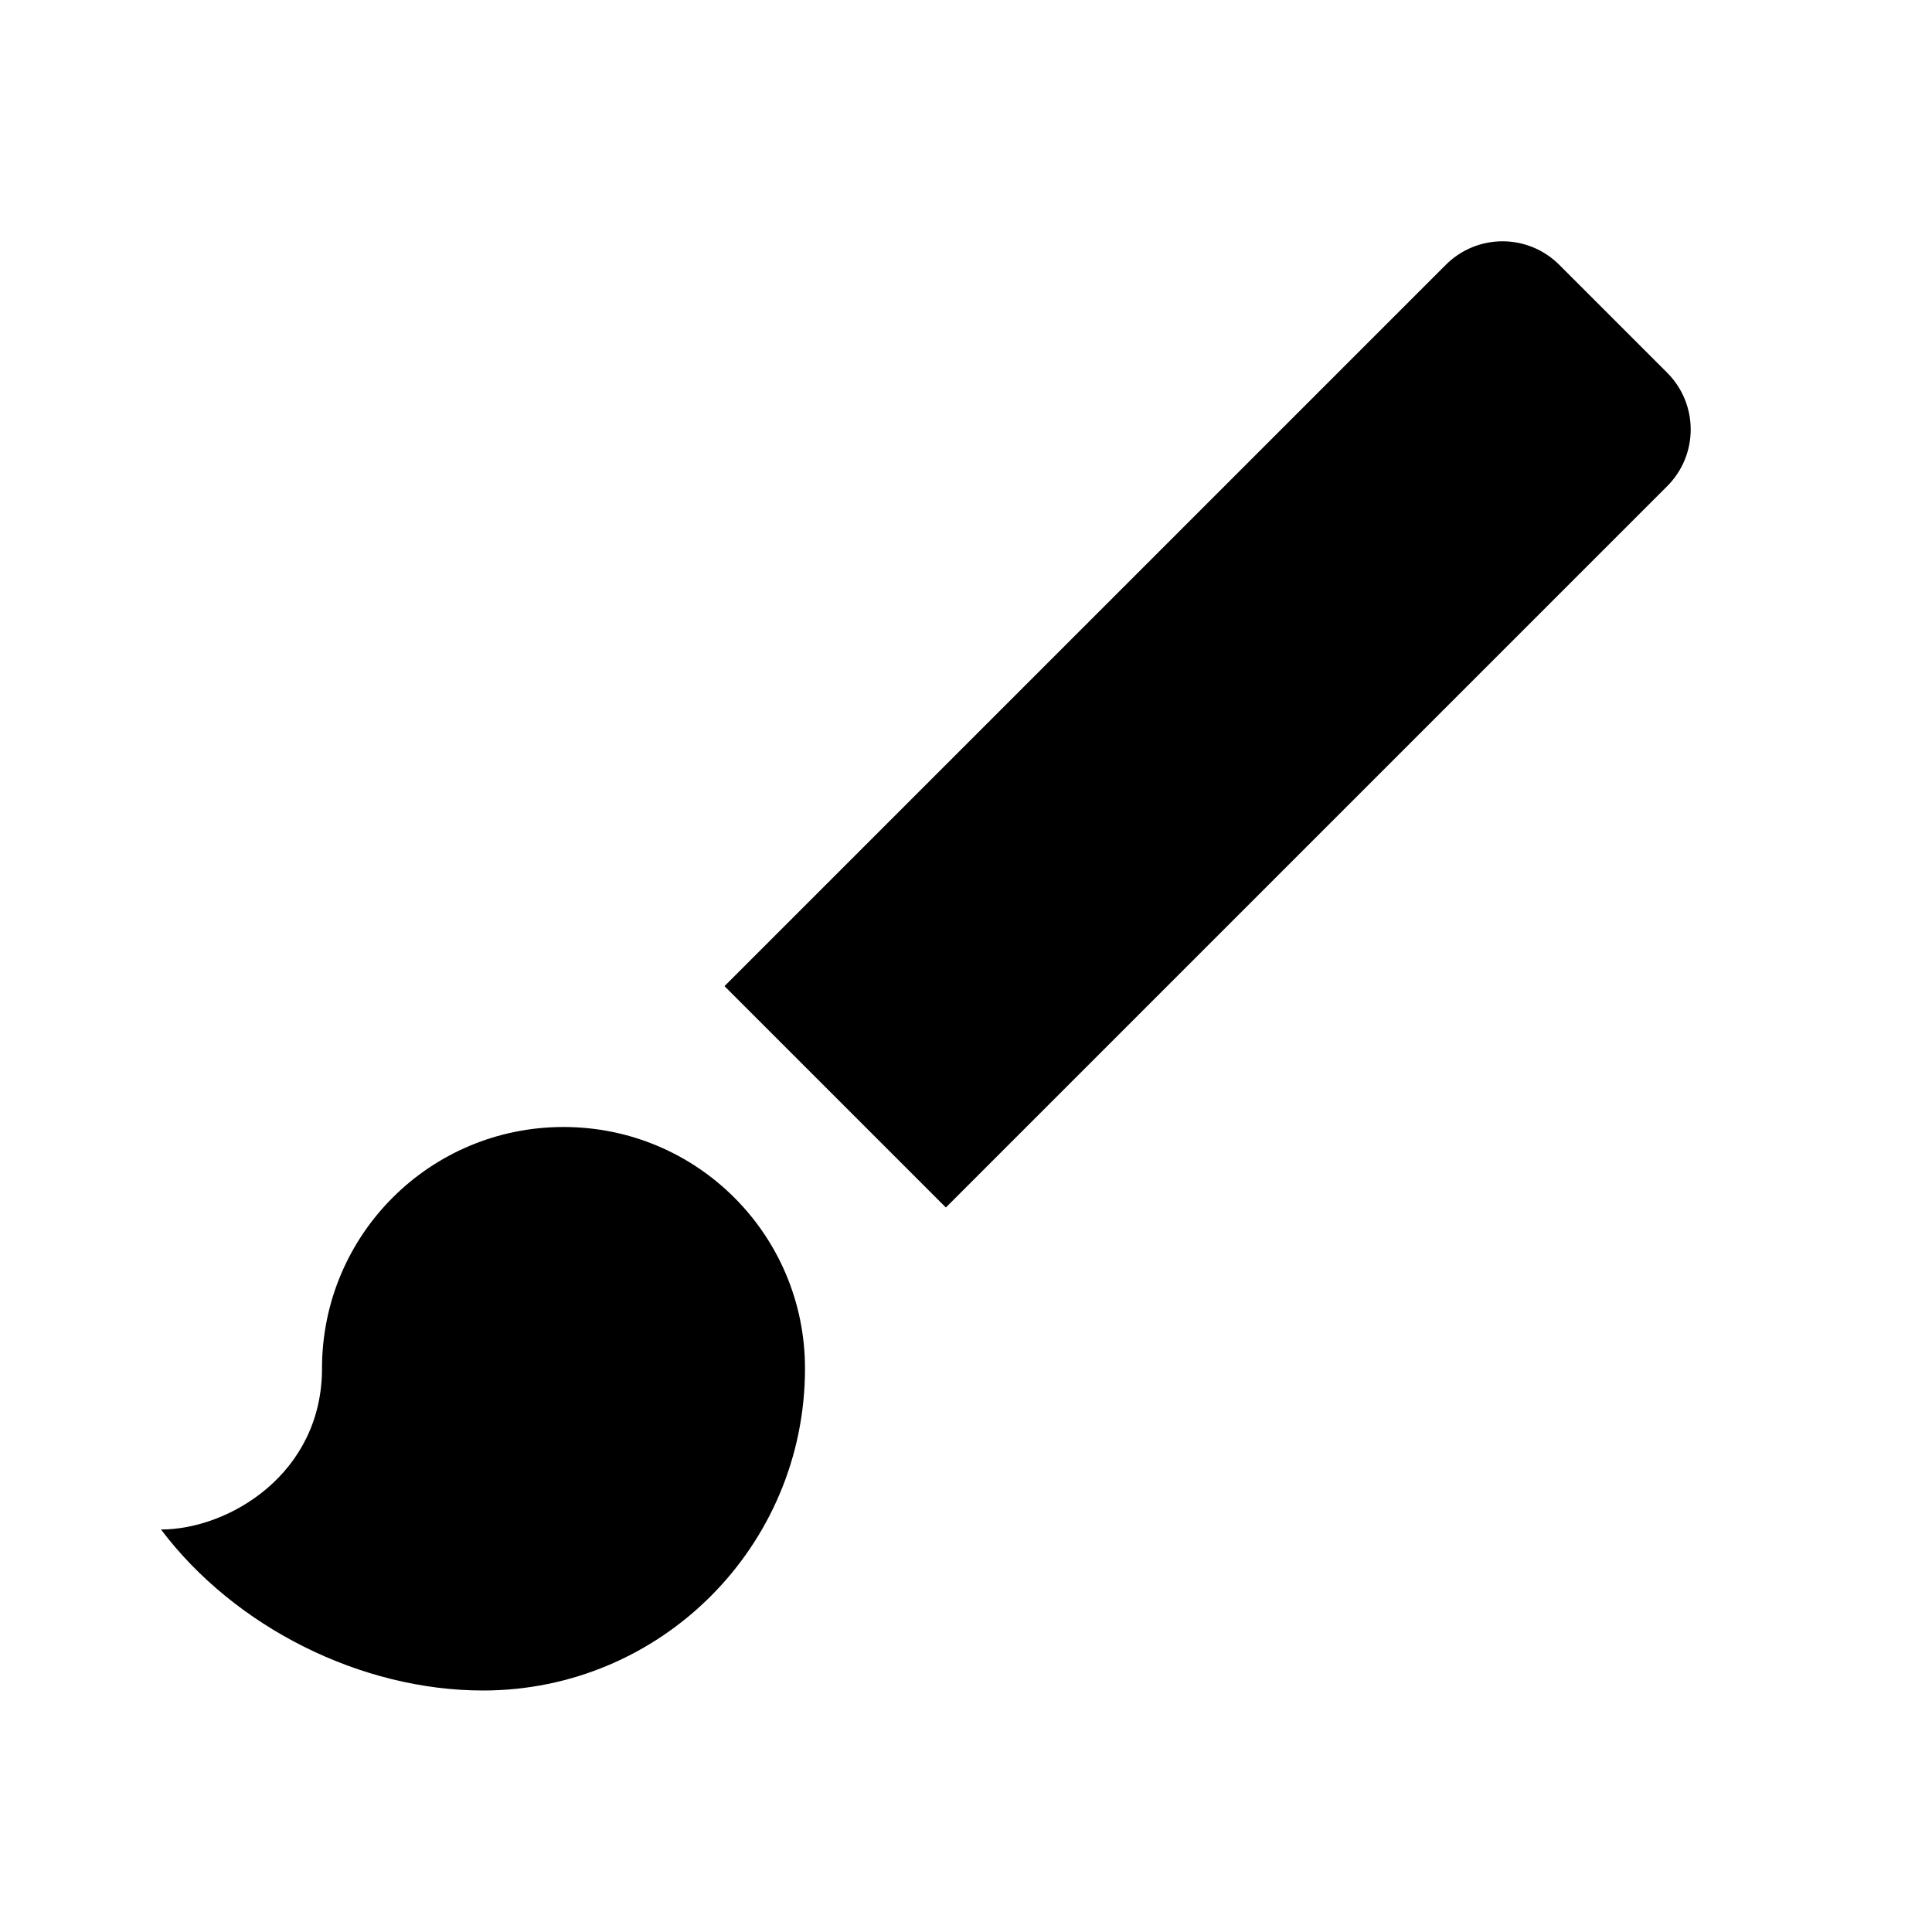
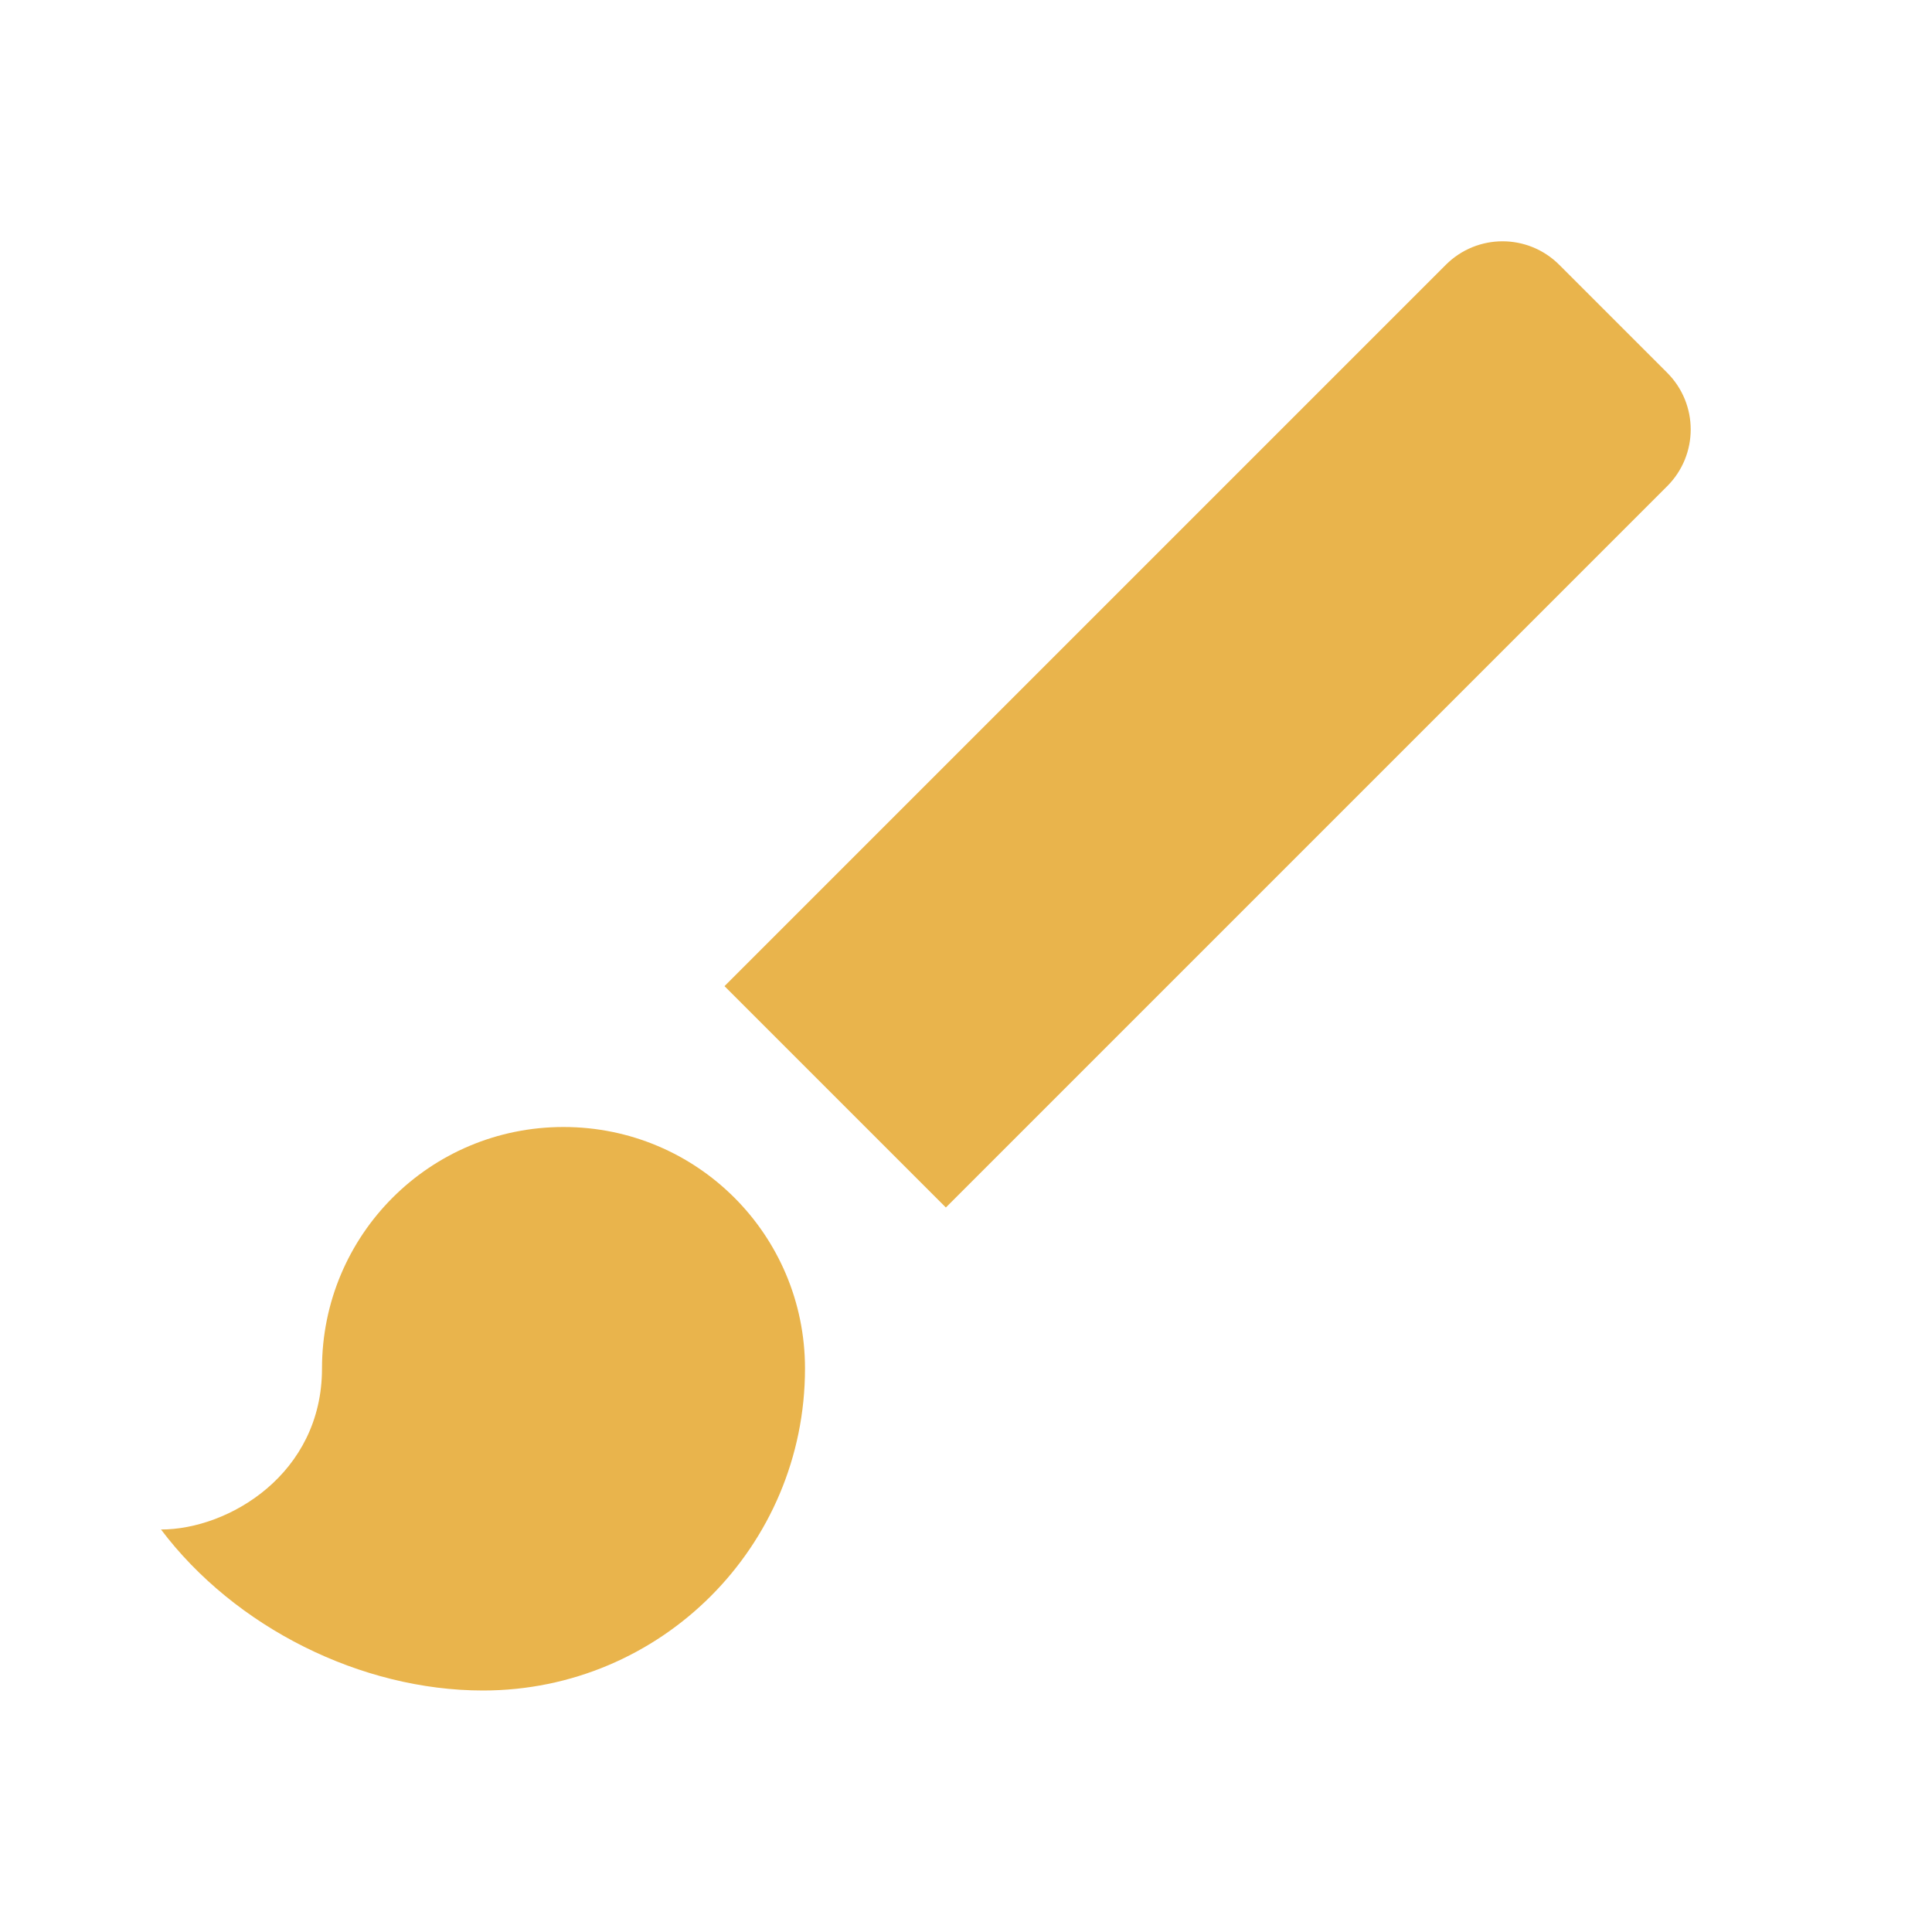
- <svg xmlns="http://www.w3.org/2000/svg" height="24px" viewBox="0 0 24 24" width="24px" fill="#000000">
+ <svg xmlns="http://www.w3.org/2000/svg" height="24px" viewBox="0 0 24 24" width="24px" fill="#e9b44c">
  <path d="M0 0h24v24H0z" fill="none" />
  <path d="M7 14c-1.66 0-3 1.34-3 3 0 1.31-1.16 2-2 2 .92 1.22 2.49 2 4 2 2.21 0 4-1.79 4-4 0-1.66-1.34-3-3-3zm13.71-9.37l-1.34-1.34c-.39-.39-1.02-.39-1.41 0L9 12.25 11.75 15l8.96-8.96c.39-.39.39-1.02 0-1.41z" />
</svg>
